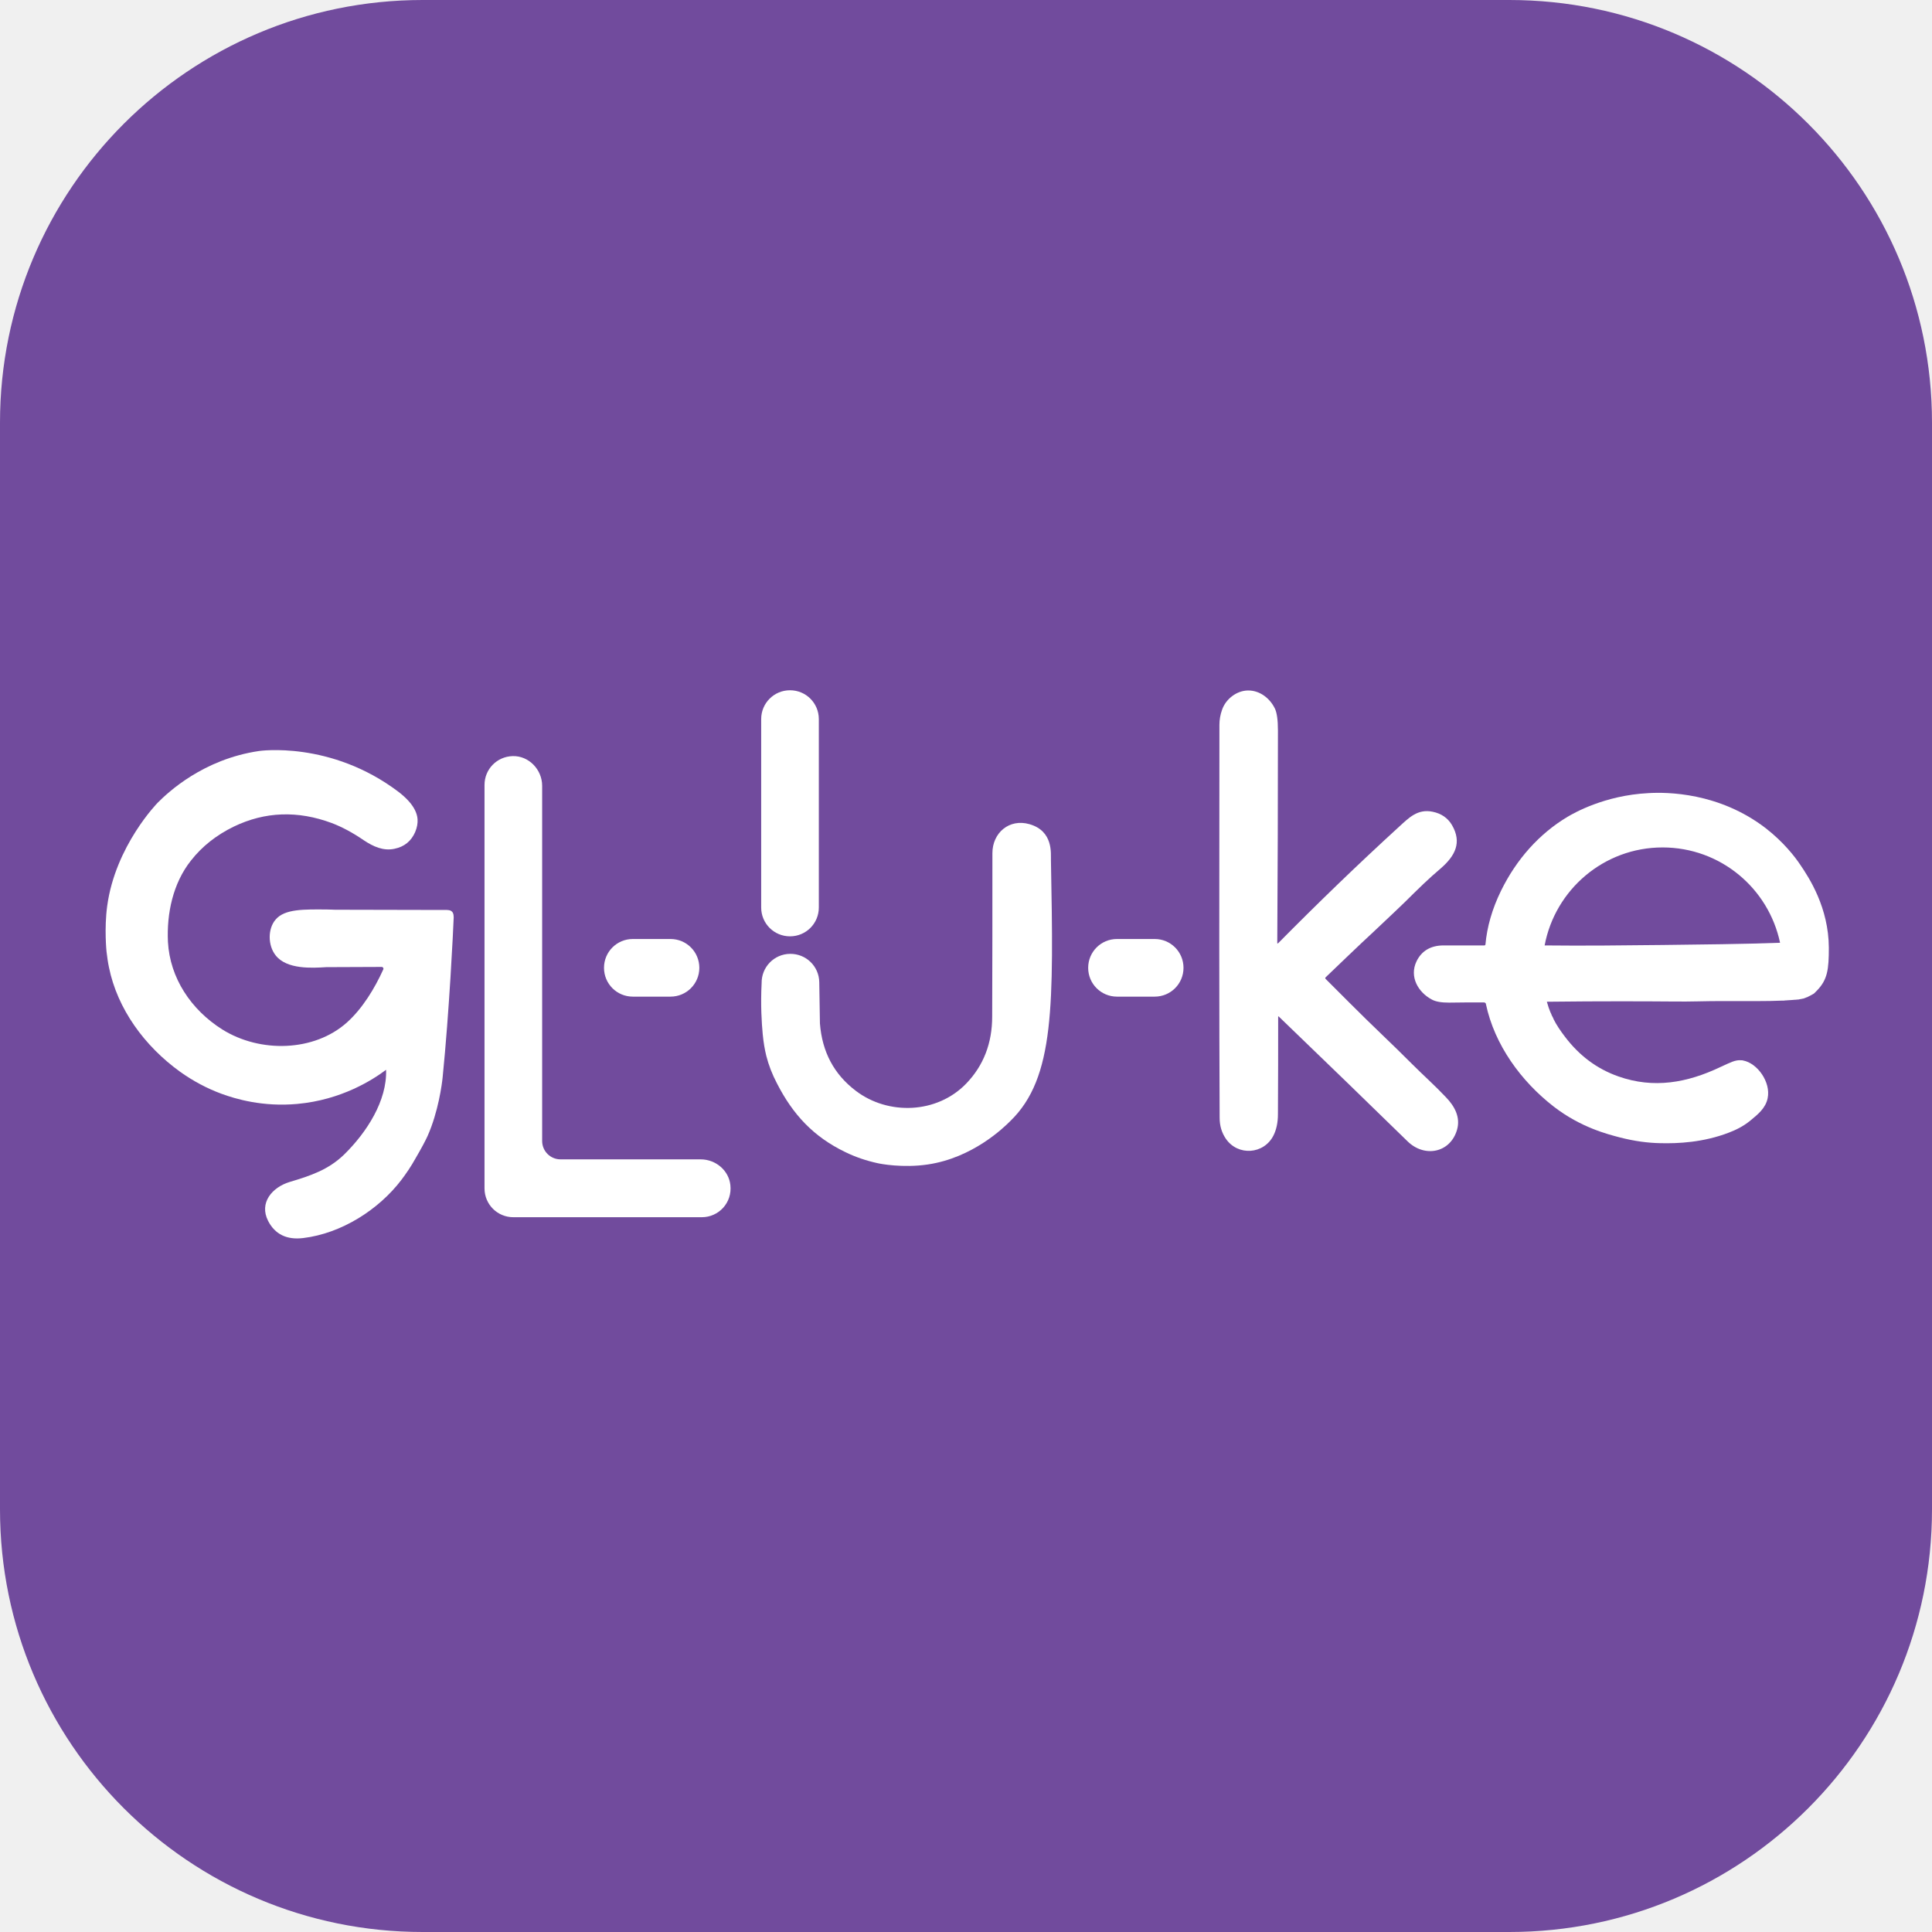
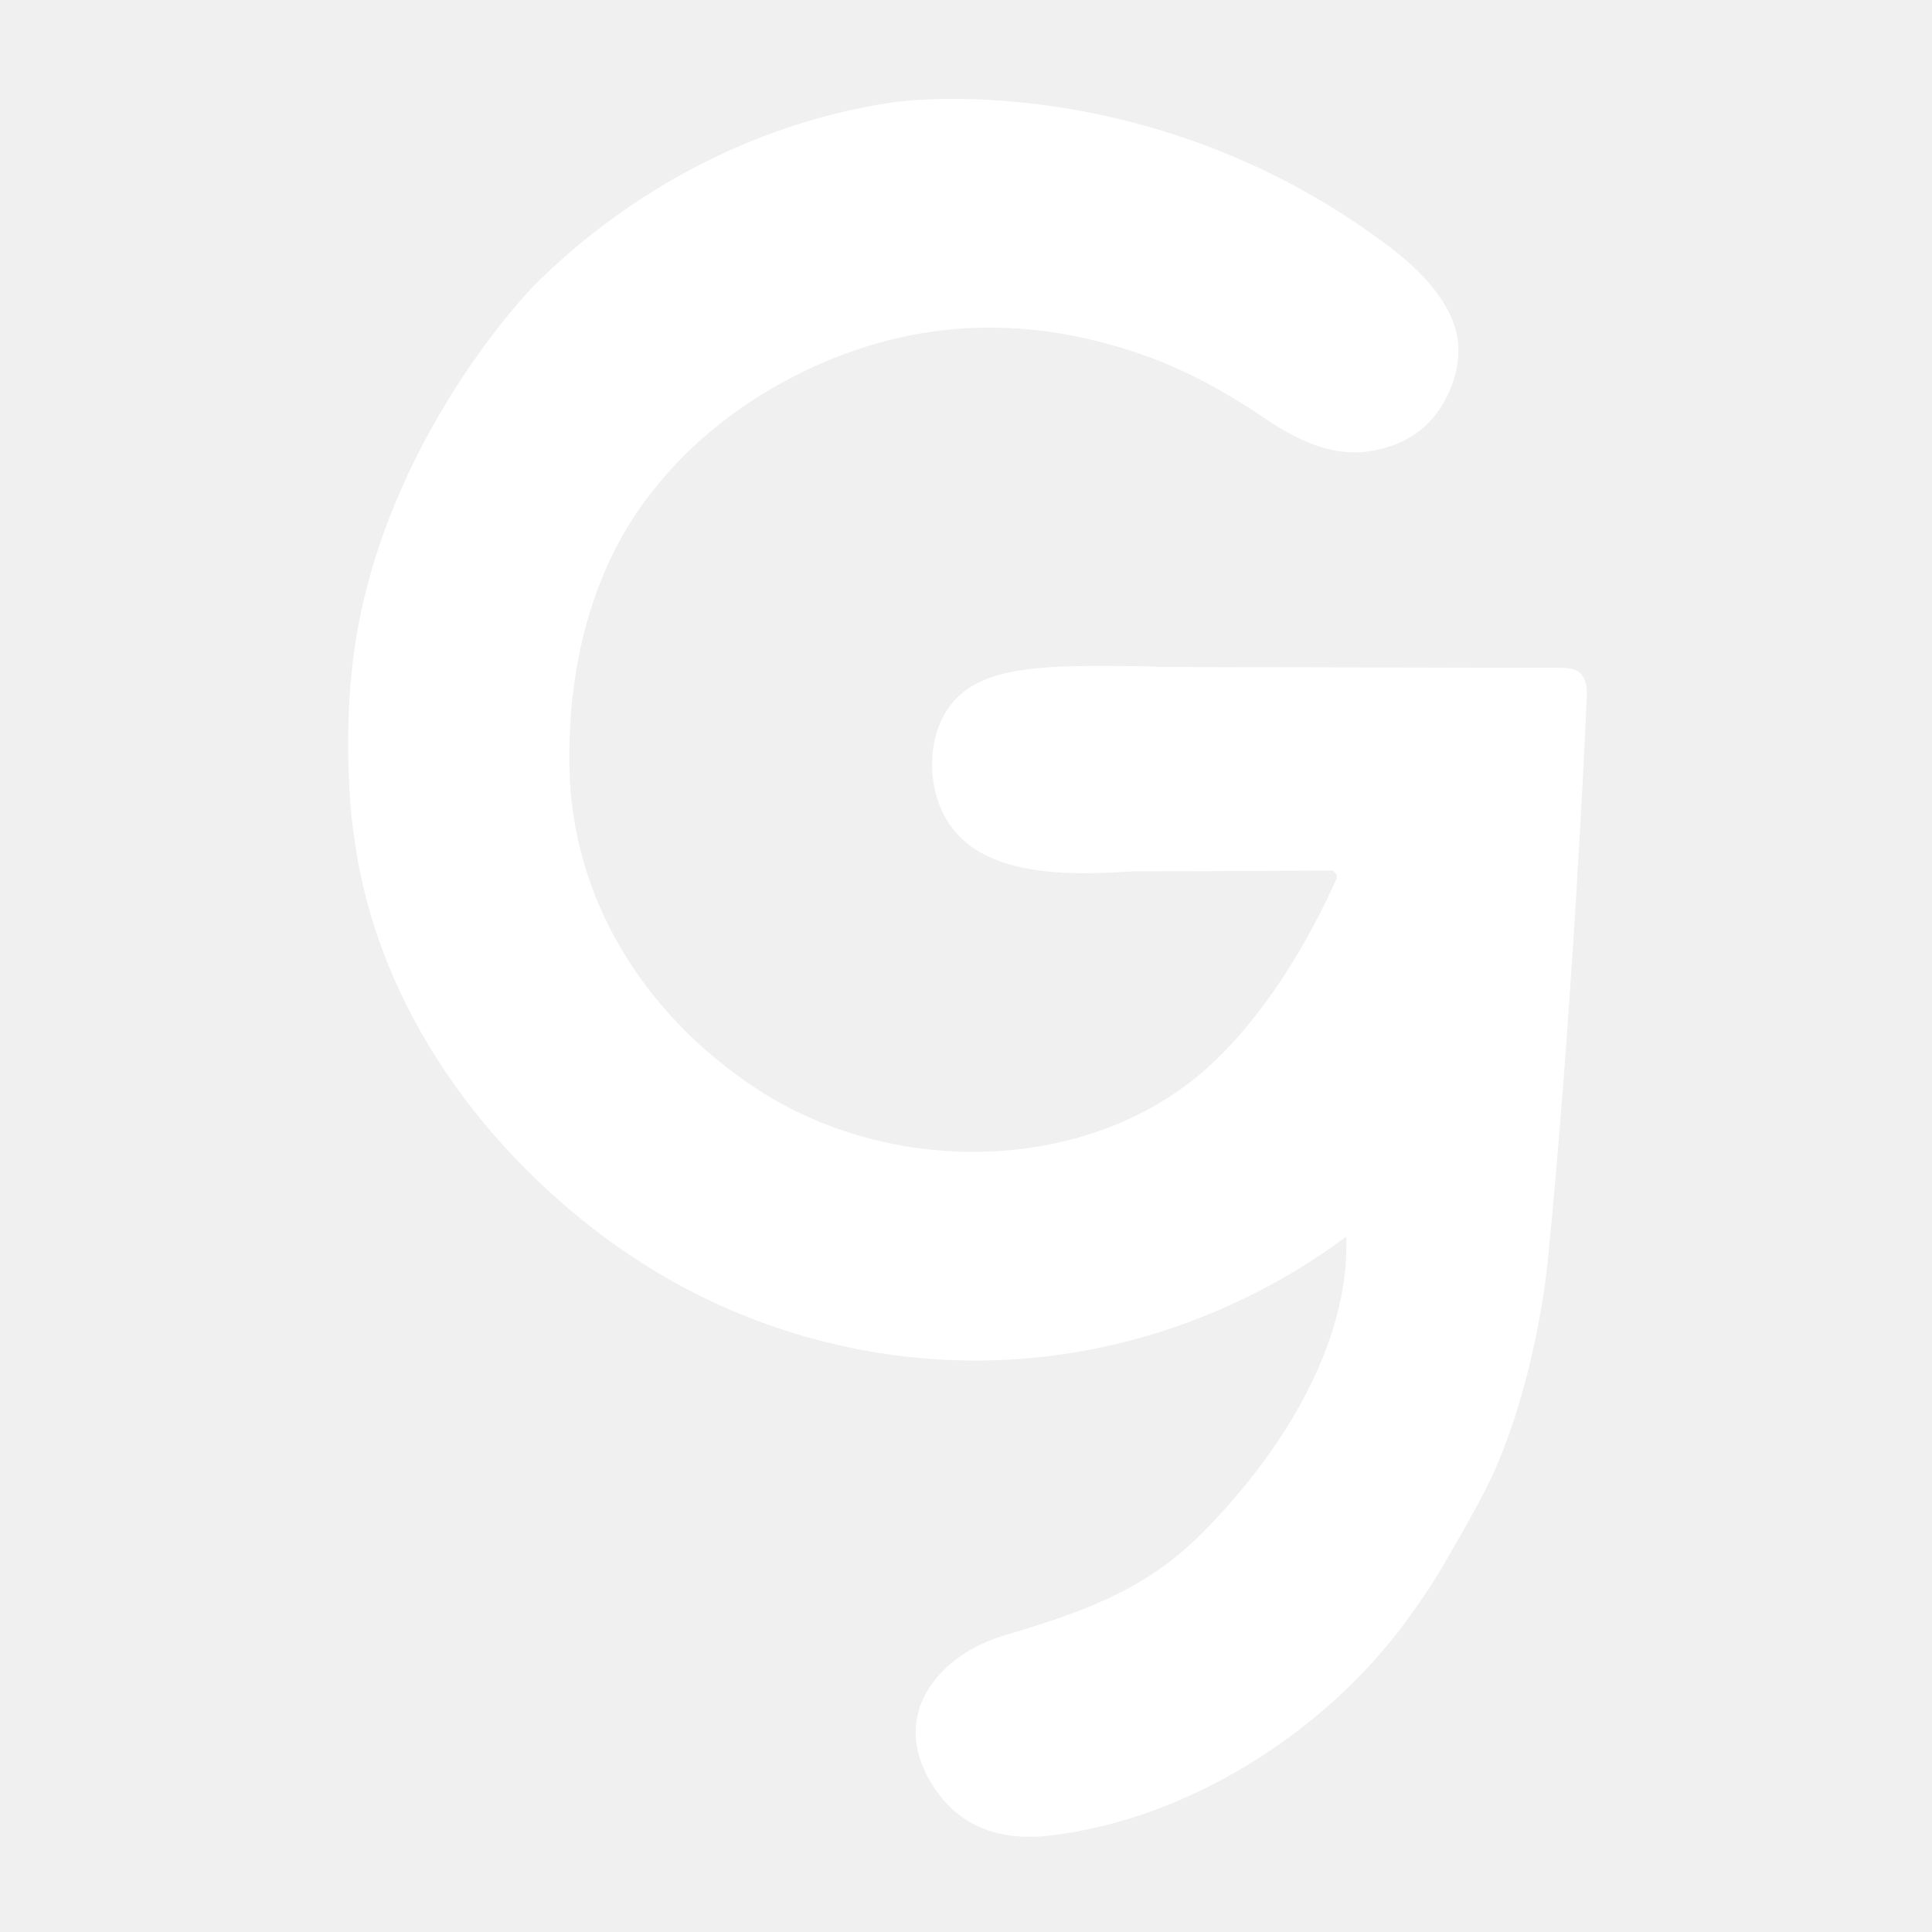
- <svg xmlns="http://www.w3.org/2000/svg" viewBox="0 0 512 512">
-   <rect x="0" y="0" width="512" height="512" rx="112" fill="#714b9d" />
-   <g transform="translate(26 182.75) scale(0.5875)">
-     <path fill="#ffffff" d="M592.6,168.8c-4.6-4.6-9.1-9-13.6-13.3c-7.7-7.3-22.8-22.5-25.3-25c-0.2-0.2-0.2-0.5,0-0.7       c2.4-2.3,15.9-15.3,22-20.9c7.3-6.9,11.9-11.2,13.6-12.9c3.1-3.1,6-5.9,8.6-8.4c2.5-2.4,5.1-4.7,7.8-7c6.4-5.6,9.6-11.6,5-19.5       c-1.9-3.2-4.8-5.2-8.7-6c-6.8-1.4-10.7,2.7-15.2,6.8c-18.6,17-36.7,34.5-54.5,52.5c-0.3,0.2-0.4,0.2-0.4-0.2       c0.2-32.2,0.3-64.1,0.3-95.8c0-4.8-0.5-8.1-1.4-9.9c-2.3-4.7-6.9-8.2-12.2-8.1c-5.2,0.1-10,4-11.6,8.7c-0.8,2.2-1.2,4.5-1.2,6.8       c-0.1,74.2-0.1,133.3,0.1,177.2c0,3.6,0.9,6.7,2.8,9.5c5.4,7.9,17.2,7.1,21.5-1.5c1.3-2.6,2-5.8,2-9.6c0.1-15.4,0.1-30,0.1-43.9       c0-0.2,0.1-0.3,0.3-0.1c21.5,20.7,40.8,39.4,58,56.2c7.7,7.6,19.4,5.3,22.4-5.2c1.6-5.6-1.1-10.6-5.1-14.7       C603.2,178.8,597.7,173.9,592.6,168.8z" />
-     <path fill="#ffffff" d="M312.1,111.3c7.2,0,13-5.8,13-13v-85c0-7.2-5.8-13-13-13s-13,5.8-13,13v85       C299.1,105.5,304.9,111.3,312.1,111.3z" />
-     <path fill="#ffffff" d="M271.8,211.9h-63.2c-4.6,0-8.3-3.7-8.3-8.3v-64.1v-2.8c0-7.6,0-15.1,0-22.7v-0.1V43.4c0-7.3-6-13.6-13.3-13.4       c-7.1,0.2-12.7,5.9-12.7,13v71v111c0,7.2,5.8,13,13,13h85c7.7,0,13.8-6.6,12.9-14.5C284.5,216.9,278.6,211.9,271.8,211.9z" />
-     <path fill="#ffffff" d="M157.3,99.4c-1.6,0-3.2,0-4.8,0l-45.7-0.1c-0.7,0-1.9-0.1-3.2-0.1c-10.8-0.1-19.4-0.3-23.5,4.5       c-3.6,4.1-3.6,11.7,0,16.2c5,6.4,16.5,5.7,22.8,5.3c0,0,8.3,0,25-0.1c0.1,0,0.3,0,0.4,0.1s0.2,0.2,0.3,0.3s0.1,0.3,0.1,0.4       s0,0.3-0.1,0.4c-3.8,8.4-9.3,17.5-16.3,23.8C97.5,163.4,73.1,164,56,153.3c-14.1-8.9-23.6-23.2-24.5-39.5       c-0.6-12.7,2.2-26.4,10.4-36.7c5-6.4,11.5-11.5,19.3-15.3c14.1-6.8,28.9-7.3,44.2-1.6c4.5,1.7,9.4,4.3,14.5,7.8       c4.2,2.8,8.8,4.9,13.8,3.8c4.4-0.9,7.5-3.4,9.3-7.5c0.9-2.1,1.2-4,1.1-5.8c-0.4-6-6.6-10.8-8.5-12.3c-30.7-23.3-63-18.5-63-18.5       c-25.2,3.7-41,18.6-45.7,23.3c0,0-19.1,19.4-22.8,46.6c-1.4,10.3-0.3,20.6-0.3,20.6c0.3,2.4,0.6,4.8,1.1,7.1       c3.8,18.7,16,35.5,32.1,47.1c5.9,4.2,12.1,7.5,18.6,9.9s18.8,6,34.2,4.6c20-1.8,34.1-10.9,40.1-15.4c0.5,13.9-8.7,28.2-18.9,38.2       c-7.1,6.9-15.2,9.6-24.6,12.4c-7.9,2.4-13.9,9.4-9.7,17.6c3.1,6,8.4,8.6,15.8,7.7c17.4-2.1,34.1-12.9,44.2-26.1       c2.2-2.9,4.4-6.1,6.4-9.7c2.8-4.8,4.6-8.2,5.5-10.2c4.9-11,6.5-23.5,6.8-26.4c3-29.7,4.8-66.7,5-72.3       C160.4,99.4,158.4,99.5,157.3,99.4z" />
-     <path fill="#ffffff" d="M420.1,60.7c-9.1-2.6-16.7,3.9-16.7,13.1c0,25.4,0,50-0.1,73.7c0,12-3.9,22.1-11.7,30.2       c-13.2,13.7-35.2,14.4-49.8,3.3c-9.9-7.5-15.2-17.6-16.2-30.4l-0.3-18.6c-0.1-7.2-6-12.9-13.2-12.8s-12.9,6-12.8,13.2       c-0.5,9.9,0,17.8,0.5,23.1c0.4,4,0.9,6.8,1.6,9.7c1.1,4.3,2.7,8.4,4.8,12.4c7.2,14.1,16.5,24.1,30.8,31c4.7,2.3,9.5,3.9,14.5,5       c1.2,0.3,11.4,2.3,22.8,0.6c20.2-3,34.1-16.5,37.2-19.6c20.1-19.5,19.5-52.3,18.3-117.8C429.7,74.1,431,63.8,420.1,60.7z" />
-     <path fill="#ffffff" d="M258.2,112.5h-17c-7.2,0-13,5.8-13,13s5.8,13,13,13h17c7.2,0,13-5.8,13-13S265.4,112.5,258.2,112.5z" />
-     <path fill="#ffffff" d="M476.6,112.5h-17c-7.2,0-13,5.8-13,13s5.8,13,13,13h17c7.2,0,13-5.8,13-13S483.8,112.5,476.6,112.5z" />
-     <path fill="#ffffff" d="M711.3,140.7c6.8,0.1,13.6-0.2,20.3-0.2c12.8,0,21.6,0.1,27.9-0.2c0.1,0,0.2,0,0.3,0c0.5,0,0.9,0,1.3-0.1       c0.1,0,0.2,0,0.3,0c0.5,0,0.9-0.1,1.4-0.1h0.1c0.5,0,1-0.1,1.4-0.1l0,0c0.4,0,0.8-0.1,1.2-0.1c0.1,0,0.2,0,0.3,0       c0.3,0,0.6-0.1,0.9-0.1c0.1,0,0.2,0,0.3,0c0.3-0.1,0.6-0.1,0.9-0.2c0.1,0,0.1,0,0.2,0c0.4-0.1,0.7-0.2,1-0.2l0,0       c0.3-0.1,0.6-0.2,0.9-0.3c0.1,0,0.2-0.1,0.2-0.1c0.2-0.1,0.4-0.2,0.6-0.2c0.1,0,0.2-0.1,0.2-0.1c0.2-0.1,0.4-0.2,0.6-0.3       c0.1,0,0.1-0.1,0.2-0.1c0.3-0.1,0.5-0.3,0.8-0.4l0,0c0.2-0.1,0.5-0.3,0.7-0.4c0.1,0,0.1-0.1,0.2-0.1c0.2-0.1,0.3-0.2,0.5-0.3       c0.1-0.1,0.1-0.1,0.2-0.2c0.1-0.1,0.3-0.2,0.4-0.4c0.1-0.1,0.1-0.1,0.2-0.2c0.2-0.2,0.4-0.4,0.6-0.6c4.7-4.9,5.3-9.4,5.3-19.3       c-0.1-18-8.8-31.4-12.9-37.4c-2.4-3.6-7.5-10.2-15.6-16.5c-21.1-16.2-44.6-16.3-52.9-15.8c-19.8,1-33.6,9-36.5,10.7       c-12.7,7.6-23,19.1-30,33.4c-4,8.2-6.3,16.3-7,24.2c0,0.1-0.1,0.2-0.2,0.3c-0.1,0.1-0.2,0.1-0.3,0.1h-18.4c-5.7,0-9.9,2.4-12.2,7.2       c-3.3,6.9,0.7,13.9,6.9,17.2c1.8,1,4.4,1.4,7.8,1.4c5.3-0.1,10.6-0.1,15.7-0.1c0.2,0,0.4,0.1,0.6,0.2c0.2,0.1,0.3,0.3,0.3,0.5       c3.9,18.5,15.9,34.9,30.6,46.3c12.3,9.5,24.5,12.5,29.8,13.9c6.6,1.7,12.7,2.5,18.3,2.6c7.9,0.2,19.4-0.3,31-4.8       c3.1-1.2,6.3-2.7,9.6-5.4c3.4-2.8,6.9-5.6,7.8-10.1c1.5-7.2-4.6-15.8-11.1-17c-0.3-0.1-0.5-0.1-0.8-0.1h-0.1       c-2.6-0.2-4.6,0.9-9.2,3c-15.1,7.2-30.2,9.9-46.1,4.3c-9.7-3.4-17.7-9.4-24.2-18c-1.9-2.5-3.7-5.1-5.1-7.9c0,0,0,0,0-0.1       c-0.2-0.5-0.5-1-0.7-1.4c-0.1-0.2-0.2-0.3-0.2-0.5c-0.2-0.4-0.3-0.7-0.5-1.1c-0.1-0.2-0.1-0.3-0.2-0.5c-0.2-0.5-0.4-1.1-0.6-1.6       c-0.3-0.9-0.5-1.7-0.8-2.6C678.6,140.5,698,140.6,711.3,140.7z M652.5,115.4c4.7-25.1,26.7-44.2,53.2-44.2c26.1,0,47.8,18.4,53,43       c-16.4,0.6-35.8,0.8-52.8,1C687.9,115.4,669.8,115.6,652.5,115.4z" />
+ <svg xmlns="http://www.w3.org/2000/svg" viewBox="0 0 400 400">
+   <g transform="translate(200 200) scale(1.633394) translate(-184.4 -199.8)">
+     <path fill="#ffffff" d="M260,162c-1.6,0-3.2,0-4.8,0l-45.7-0.1c-0.7,0-1.9-0.1-3.2-0.1c-10.8-0.1-19.4-0.3-23.5,4.5  c-3.6,4.1-3.6,11.7,0,16.2c5,6.4,16.5,5.7,22.8,5.3c0,0,8.3,0,25-0.1c0.1,0,0.3,0,0.4,0.1c0.1,0.1,0.2,0.2,0.3,0.3s0.1,0.3,0.1,0.4  c0,0.1,0,0.3-0.1,0.4c-3.8,8.4-9.3,17.5-16.3,23.8c-14.8,13.3-39.2,13.9-56.3,3.2c-14.1-8.9-23.6-23.2-24.5-39.5  c-0.6-12.7,2.2-26.4,10.4-36.7c5-6.4,11.5-11.5,19.3-15.3c14.1-6.8,28.9-7.3,44.2-1.6c4.5,1.7,9.4,4.3,14.5,7.8  c4.2,2.8,8.8,4.9,13.8,3.8c4.4-0.9,7.5-3.4,9.3-7.5c0.9-2.1,1.2-4,1.1-5.8c-0.4-6-6.6-10.8-8.5-12.3c-30.7-23.3-63-18.5-63-18.5  c-25.2,3.7-41,18.6-45.7,23.3c0,0-19.1,19.4-22.8,46.6c-1.4,10.3-0.3,20.6-0.3,20.6c0.3,2.4,0.6,4.8,1.1,7.1  c3.8,18.7,16,35.5,32.1,47.1c5.9,4.2,12.1,7.5,18.6,9.9s18.8,6,34.2,4.6c20-1.8,34.1-10.9,40.1-15.4c0.5,13.9-8.7,28.2-18.9,38.2  c-7.1,6.9-15.2,9.6-24.6,12.4c-7.9,2.4-13.9,9.4-9.7,17.6c3.1,6,8.4,8.6,15.8,7.7c17.4-2.1,34.1-12.9,44.2-26.1  c2.2-2.9,4.4-6.1,6.4-9.7c2.8-4.8,4.6-8.2,5.5-10.2c4.9-11,6.5-23.5,6.8-26.4c3-29.7,4.8-66.7,5-72.3C263.1,162,261.1,162.1,260,162  z" />
  </g>
</svg>
